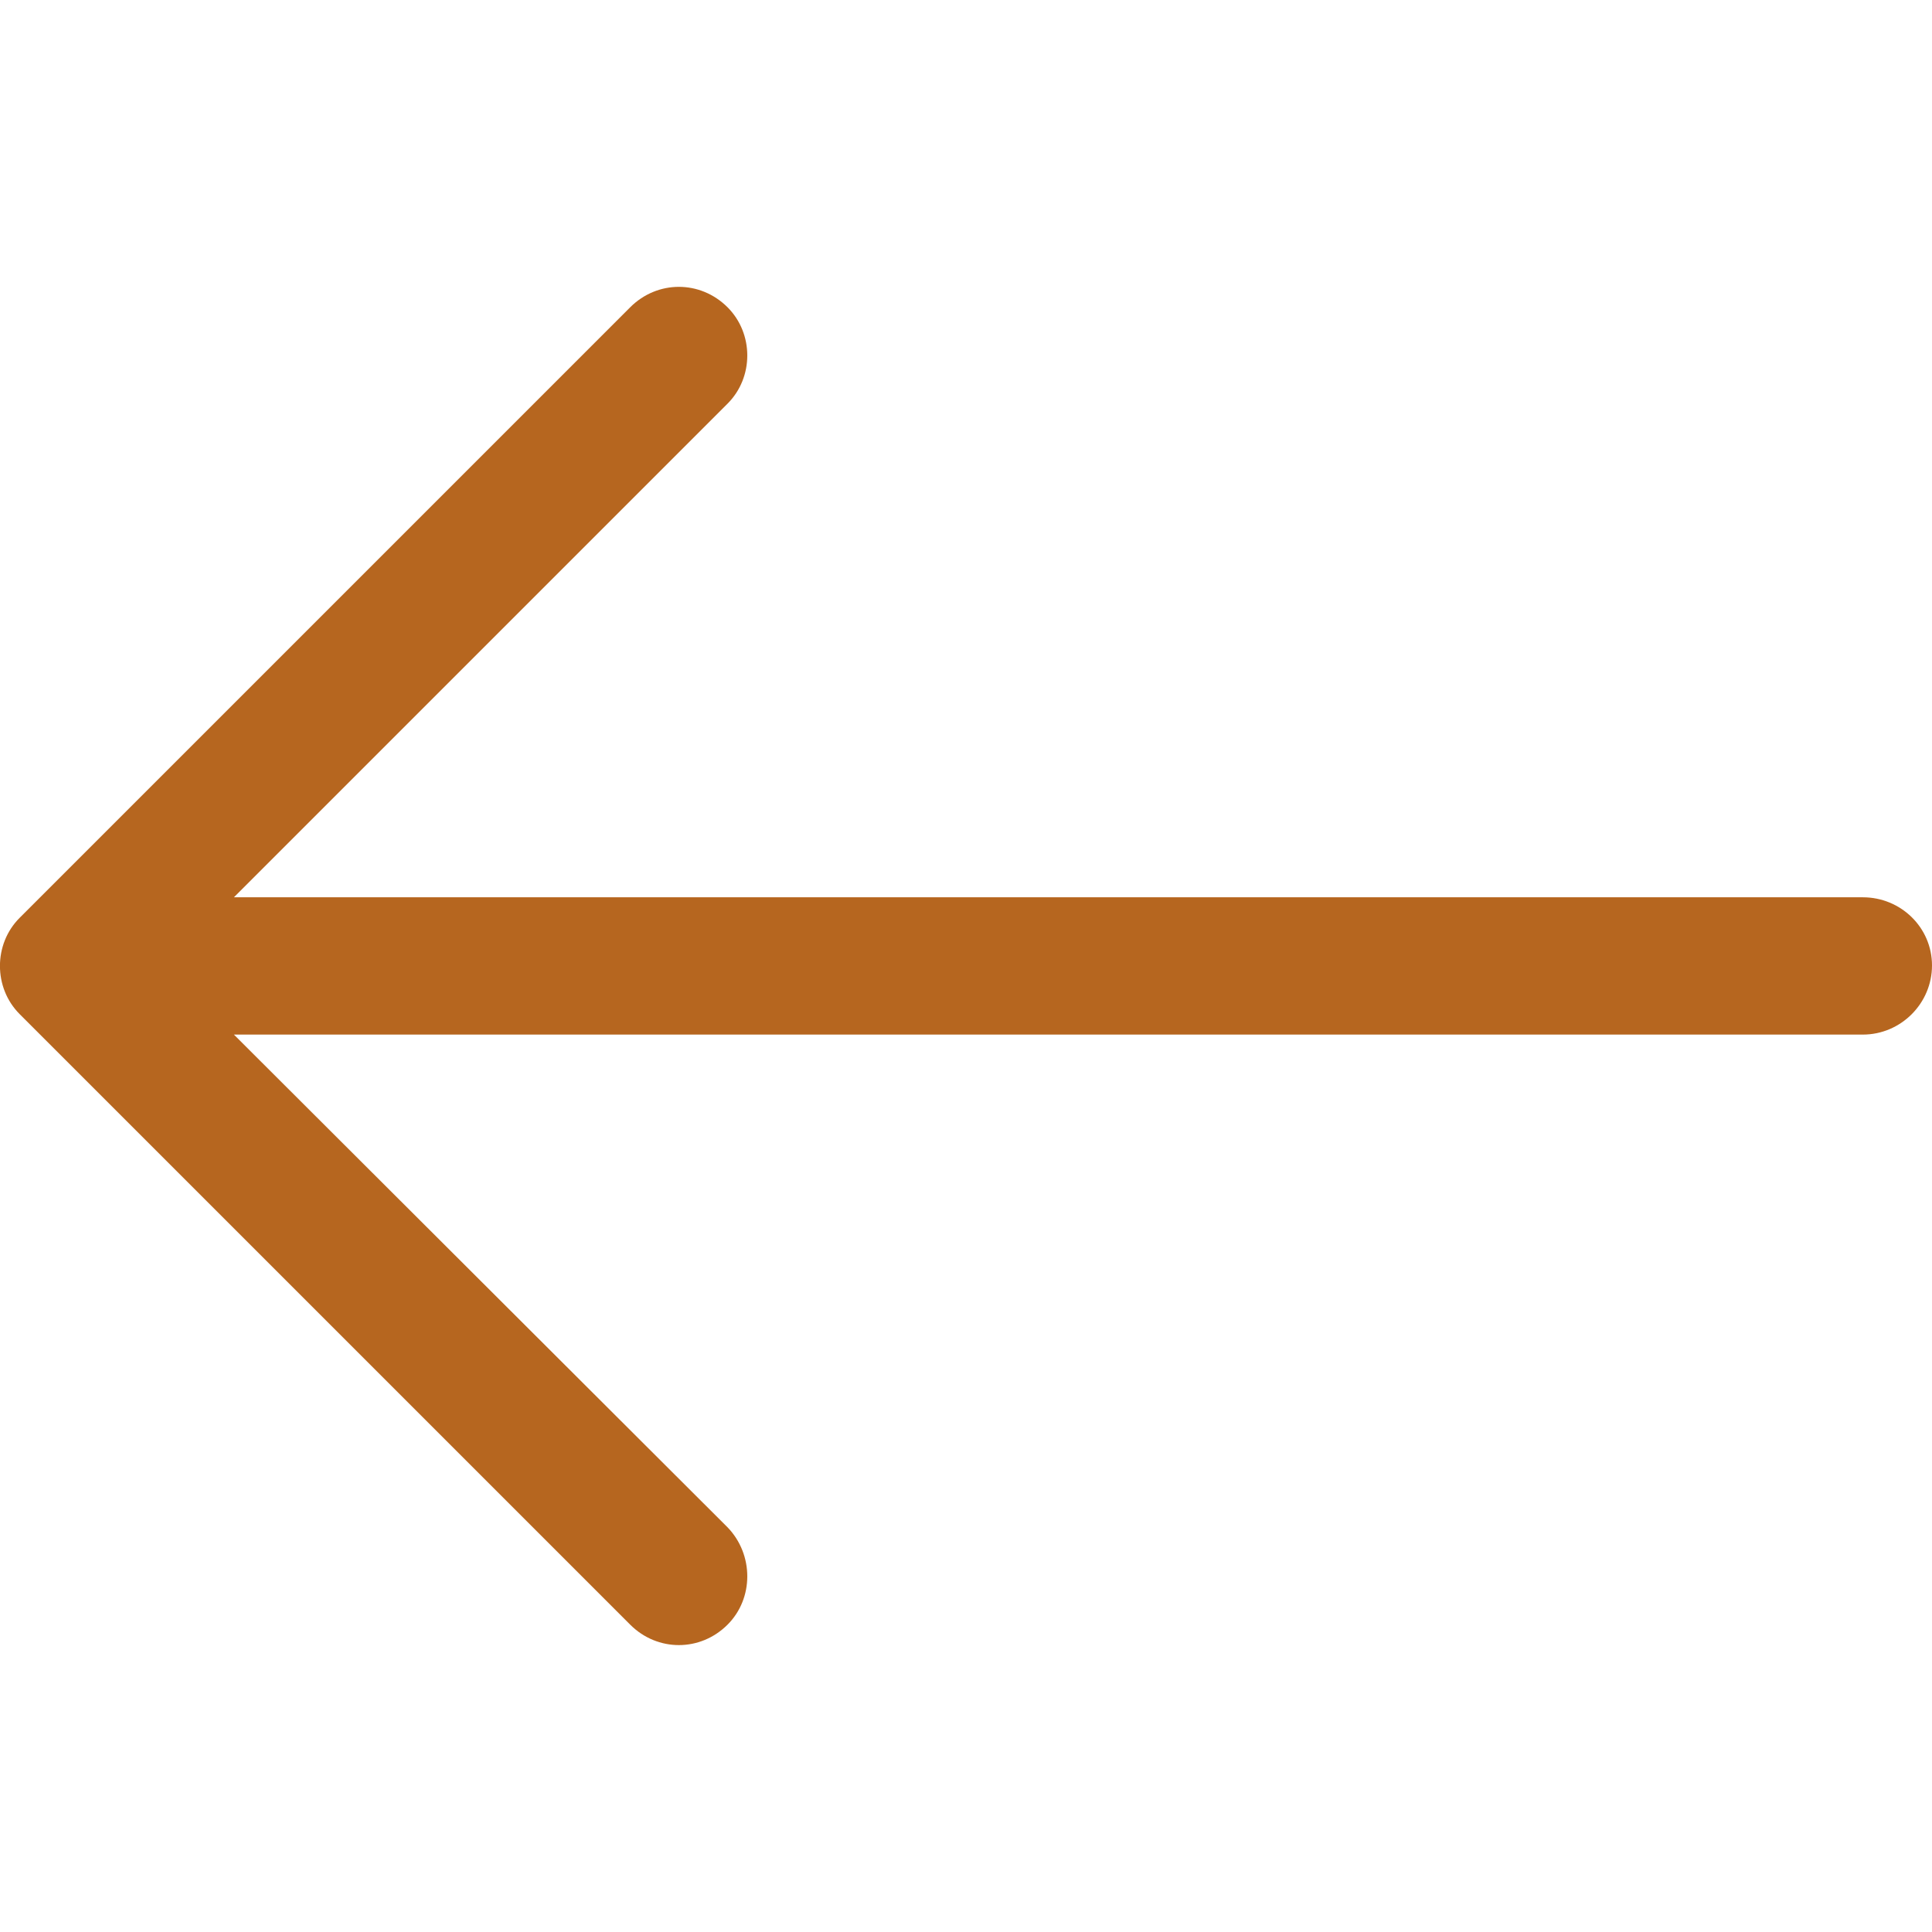
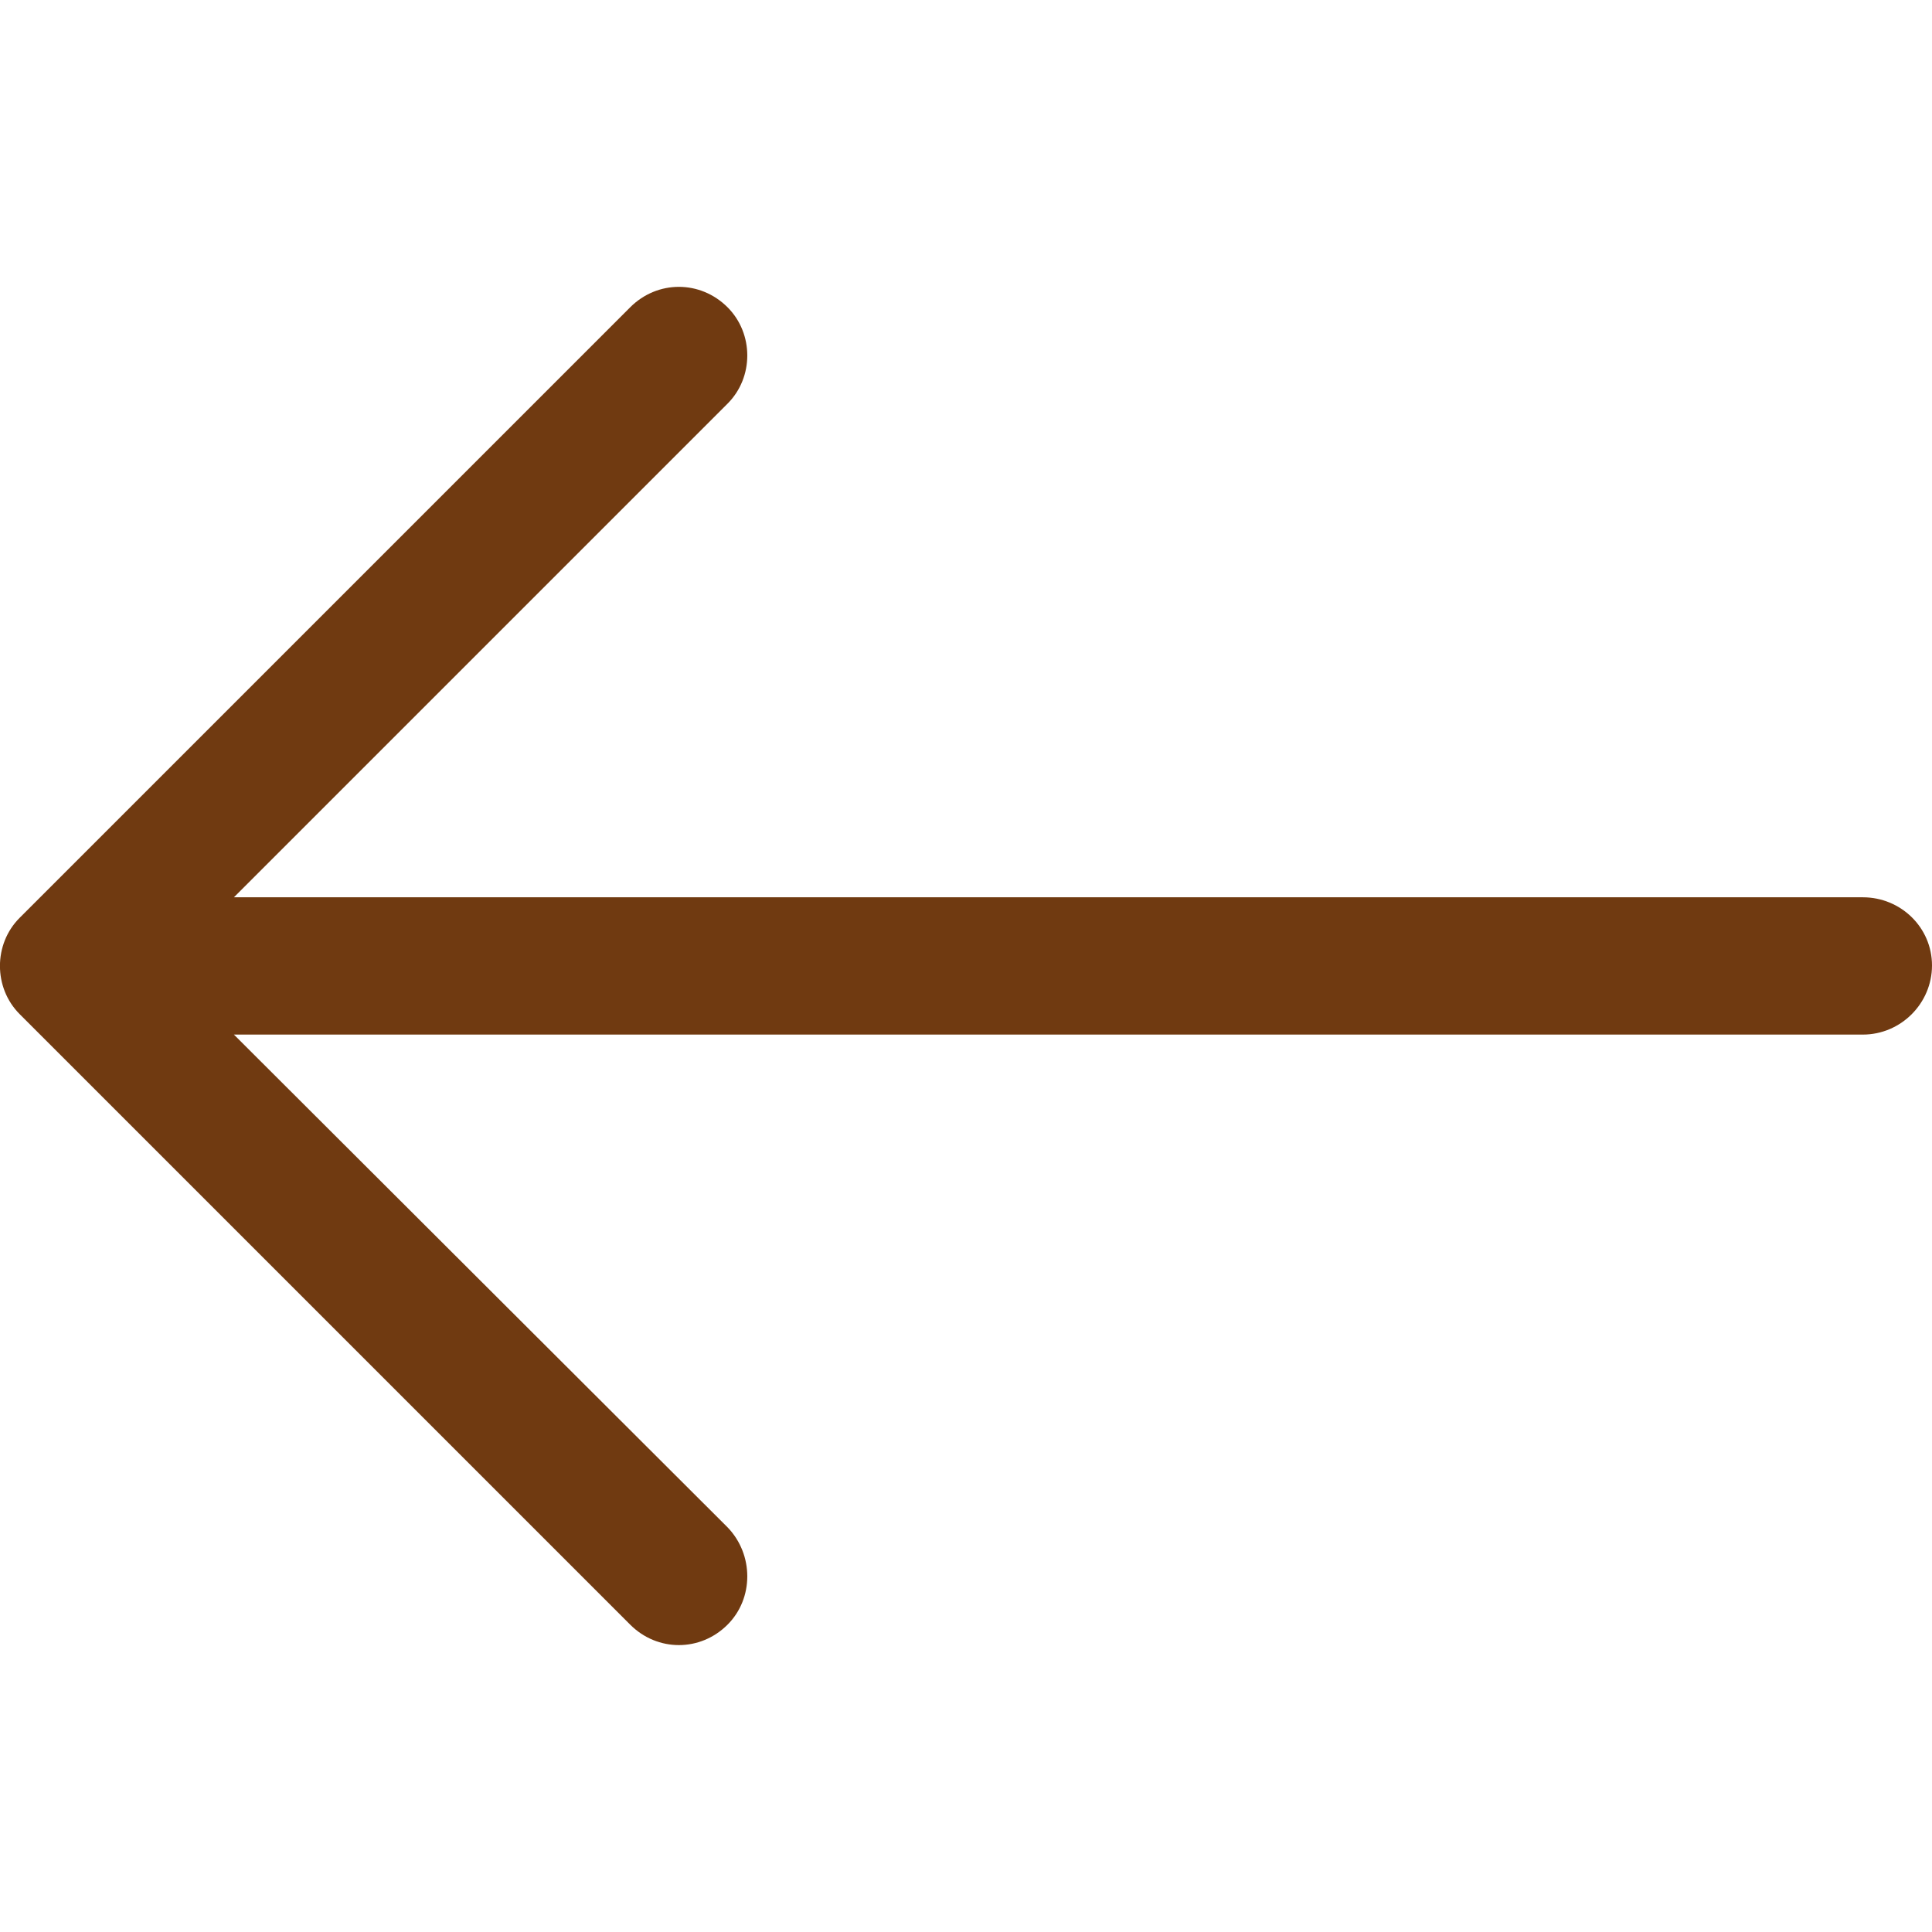
<svg xmlns="http://www.w3.org/2000/svg" version="1.1" id="Capa_1" x="0px" y="0px" viewBox="0 0 31.494 31.494" style="enable-background:new 0 0 31.494 31.494;" xml:space="preserve" width="512px" height="512px">
-   <path d="M10.273,5.009c0.444-0.444,1.143-0.444,1.587,0c0.429,0.429,0.429,1.143,0,1.571l-8.047,8.047h26.554  c0.619,0,1.127,0.492,1.127,1.111c0,0.619-0.508,1.127-1.127,1.127H3.813l8.047,8.032c0.429,0.444,0.429,1.159,0,1.587  c-0.444,0.444-1.143,0.444-1.587,0l-9.952-9.952c-0.429-0.429-0.429-1.143,0-1.571L10.273,5.009z" fill="#b6661f" />
+   <path d="M10.273,5.009c0.444-0.444,1.143-0.444,1.587,0c0.429,0.429,0.429,1.143,0,1.571l-8.047,8.047h26.554  c0.619,0,1.127,0.492,1.127,1.111c0,0.619-0.508,1.127-1.127,1.127H3.813l8.047,8.032c0.429,0.444,0.429,1.159,0,1.587  c-0.444,0.444-1.143,0.444-1.587,0l-9.952-9.952c-0.429-0.429-0.429-1.143,0-1.571L10.273,5.009z" fill="#703a11" />
  <g>
</g>
  <g>
</g>
  <g>
</g>
  <g>
</g>
  <g>
</g>
  <g>
</g>
  <g>
</g>
  <g>
</g>
  <g>
</g>
  <g>
</g>
  <g>
</g>
  <g>
</g>
  <g>
</g>
  <g>
</g>
  <g>
</g>
</svg>
